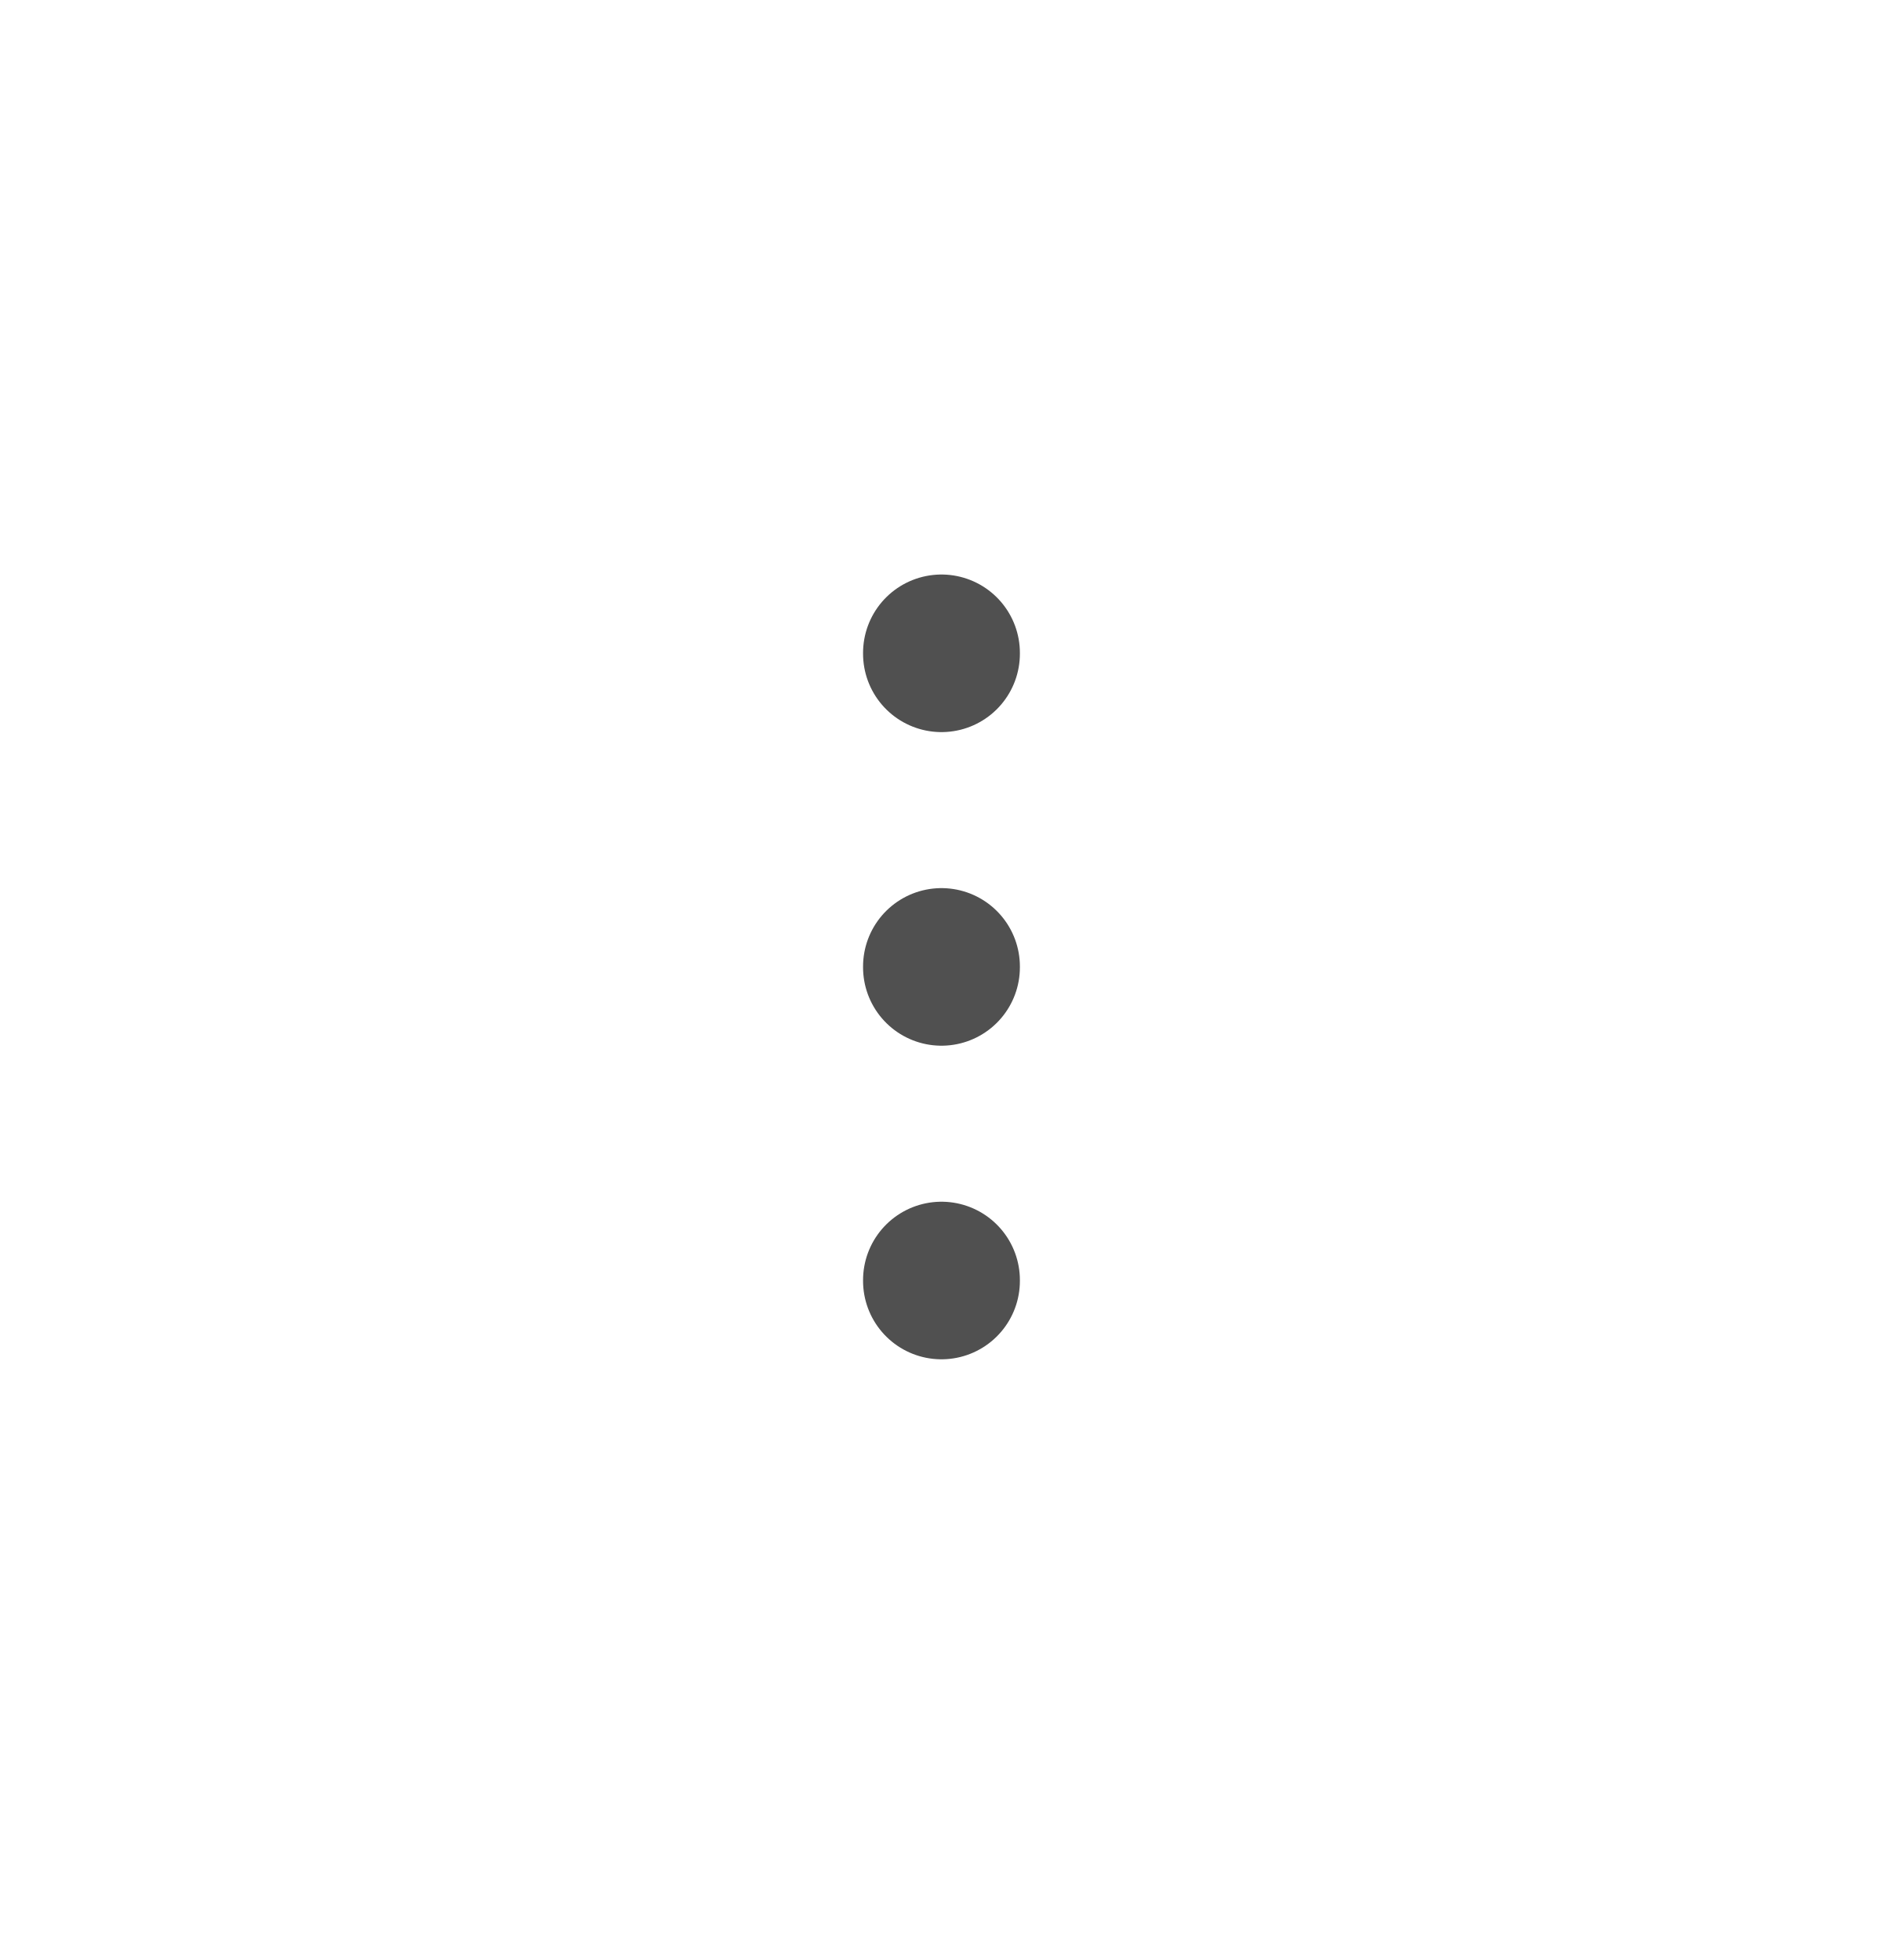
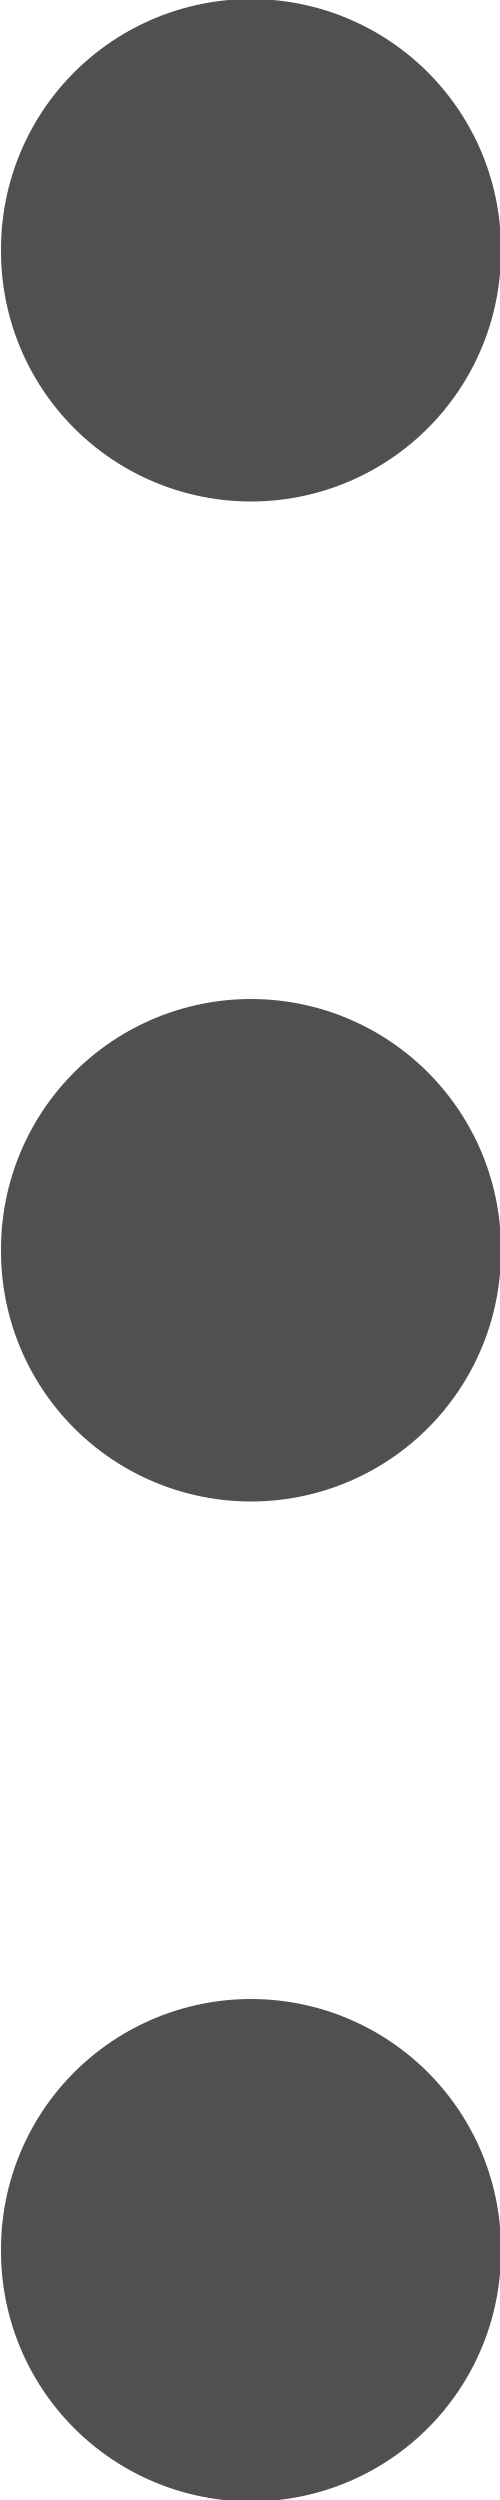
- <svg xmlns="http://www.w3.org/2000/svg" width="24" height="25" viewBox="0 0 24 25" fill="none">
-   <path d="M12.006 12.328V12.338M12.006 8.328V8.338M12.006 16.328V16.338" stroke="#505050" stroke-width="2" stroke-linecap="round" stroke-linejoin="round" />
+ <svg xmlns="http://www.w3.org/2000/svg" width="2" height="10" viewBox="0 0 2 10" fill="none">
+   <path d="M1.004 4.996V5.006M1.004 0.996V1.006M1.004 8.996V9.006" stroke="#505050" stroke-width="2" stroke-linecap="round" stroke-linejoin="round" />
</svg>
